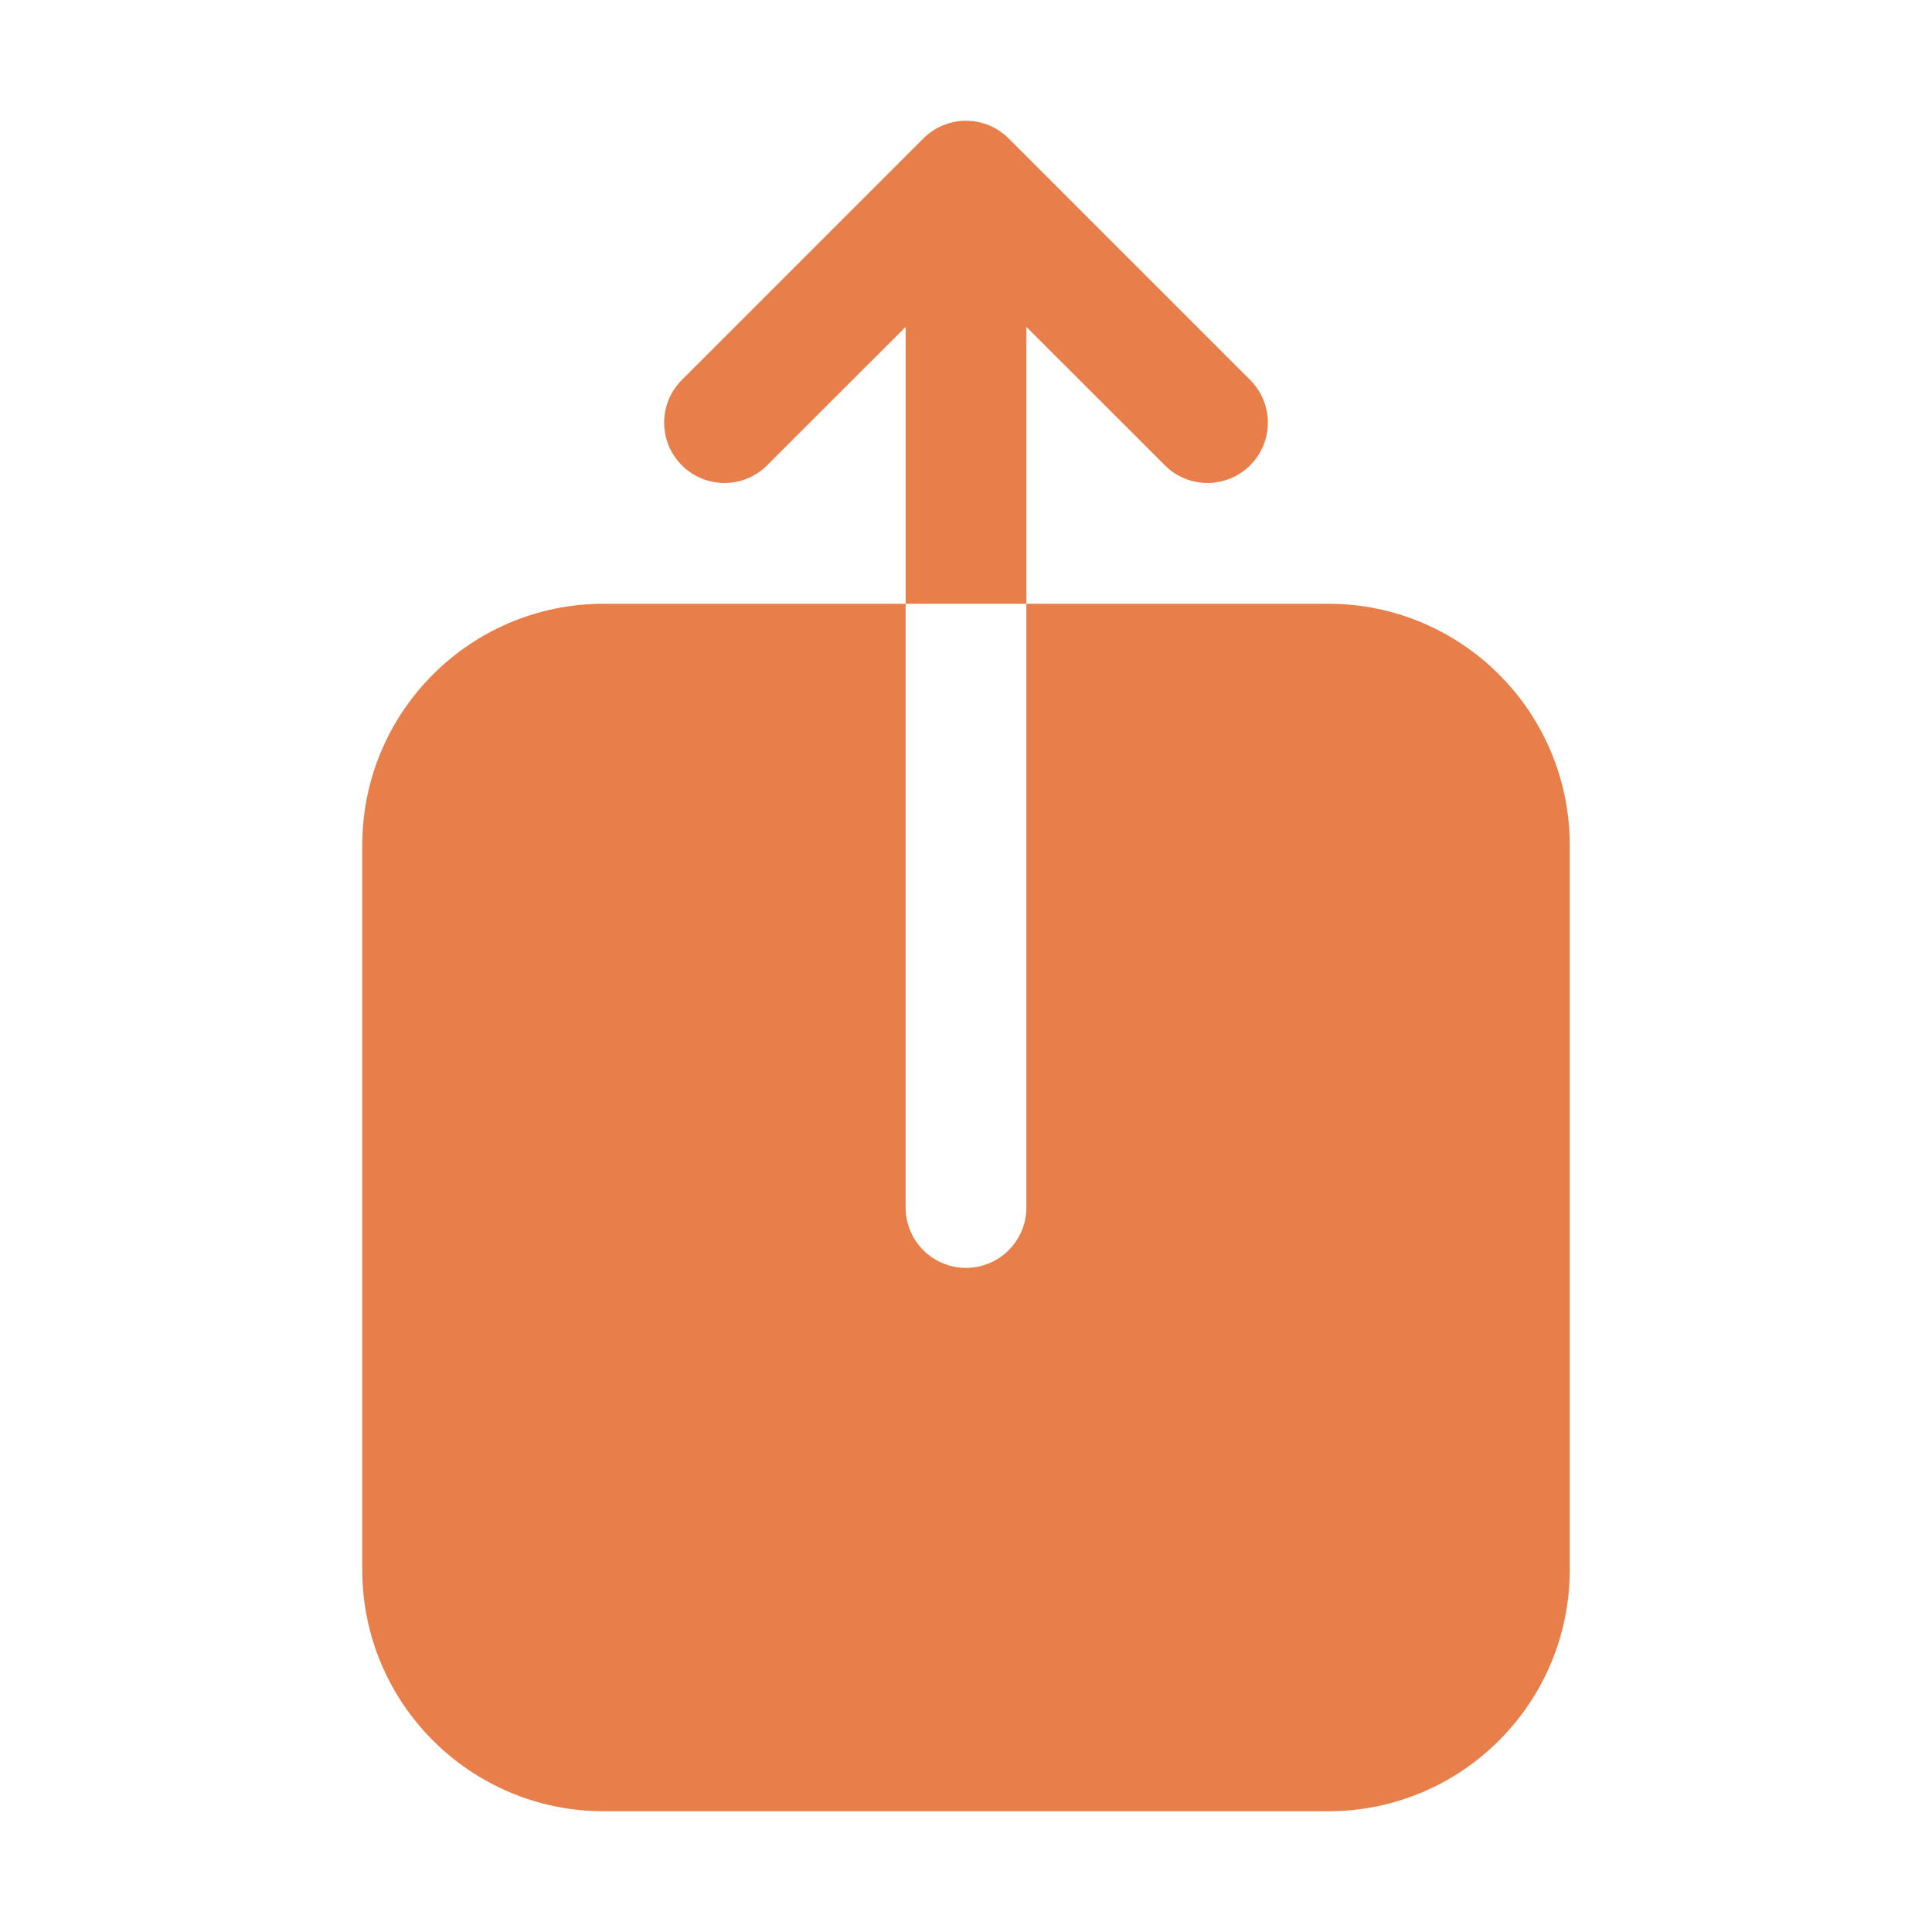
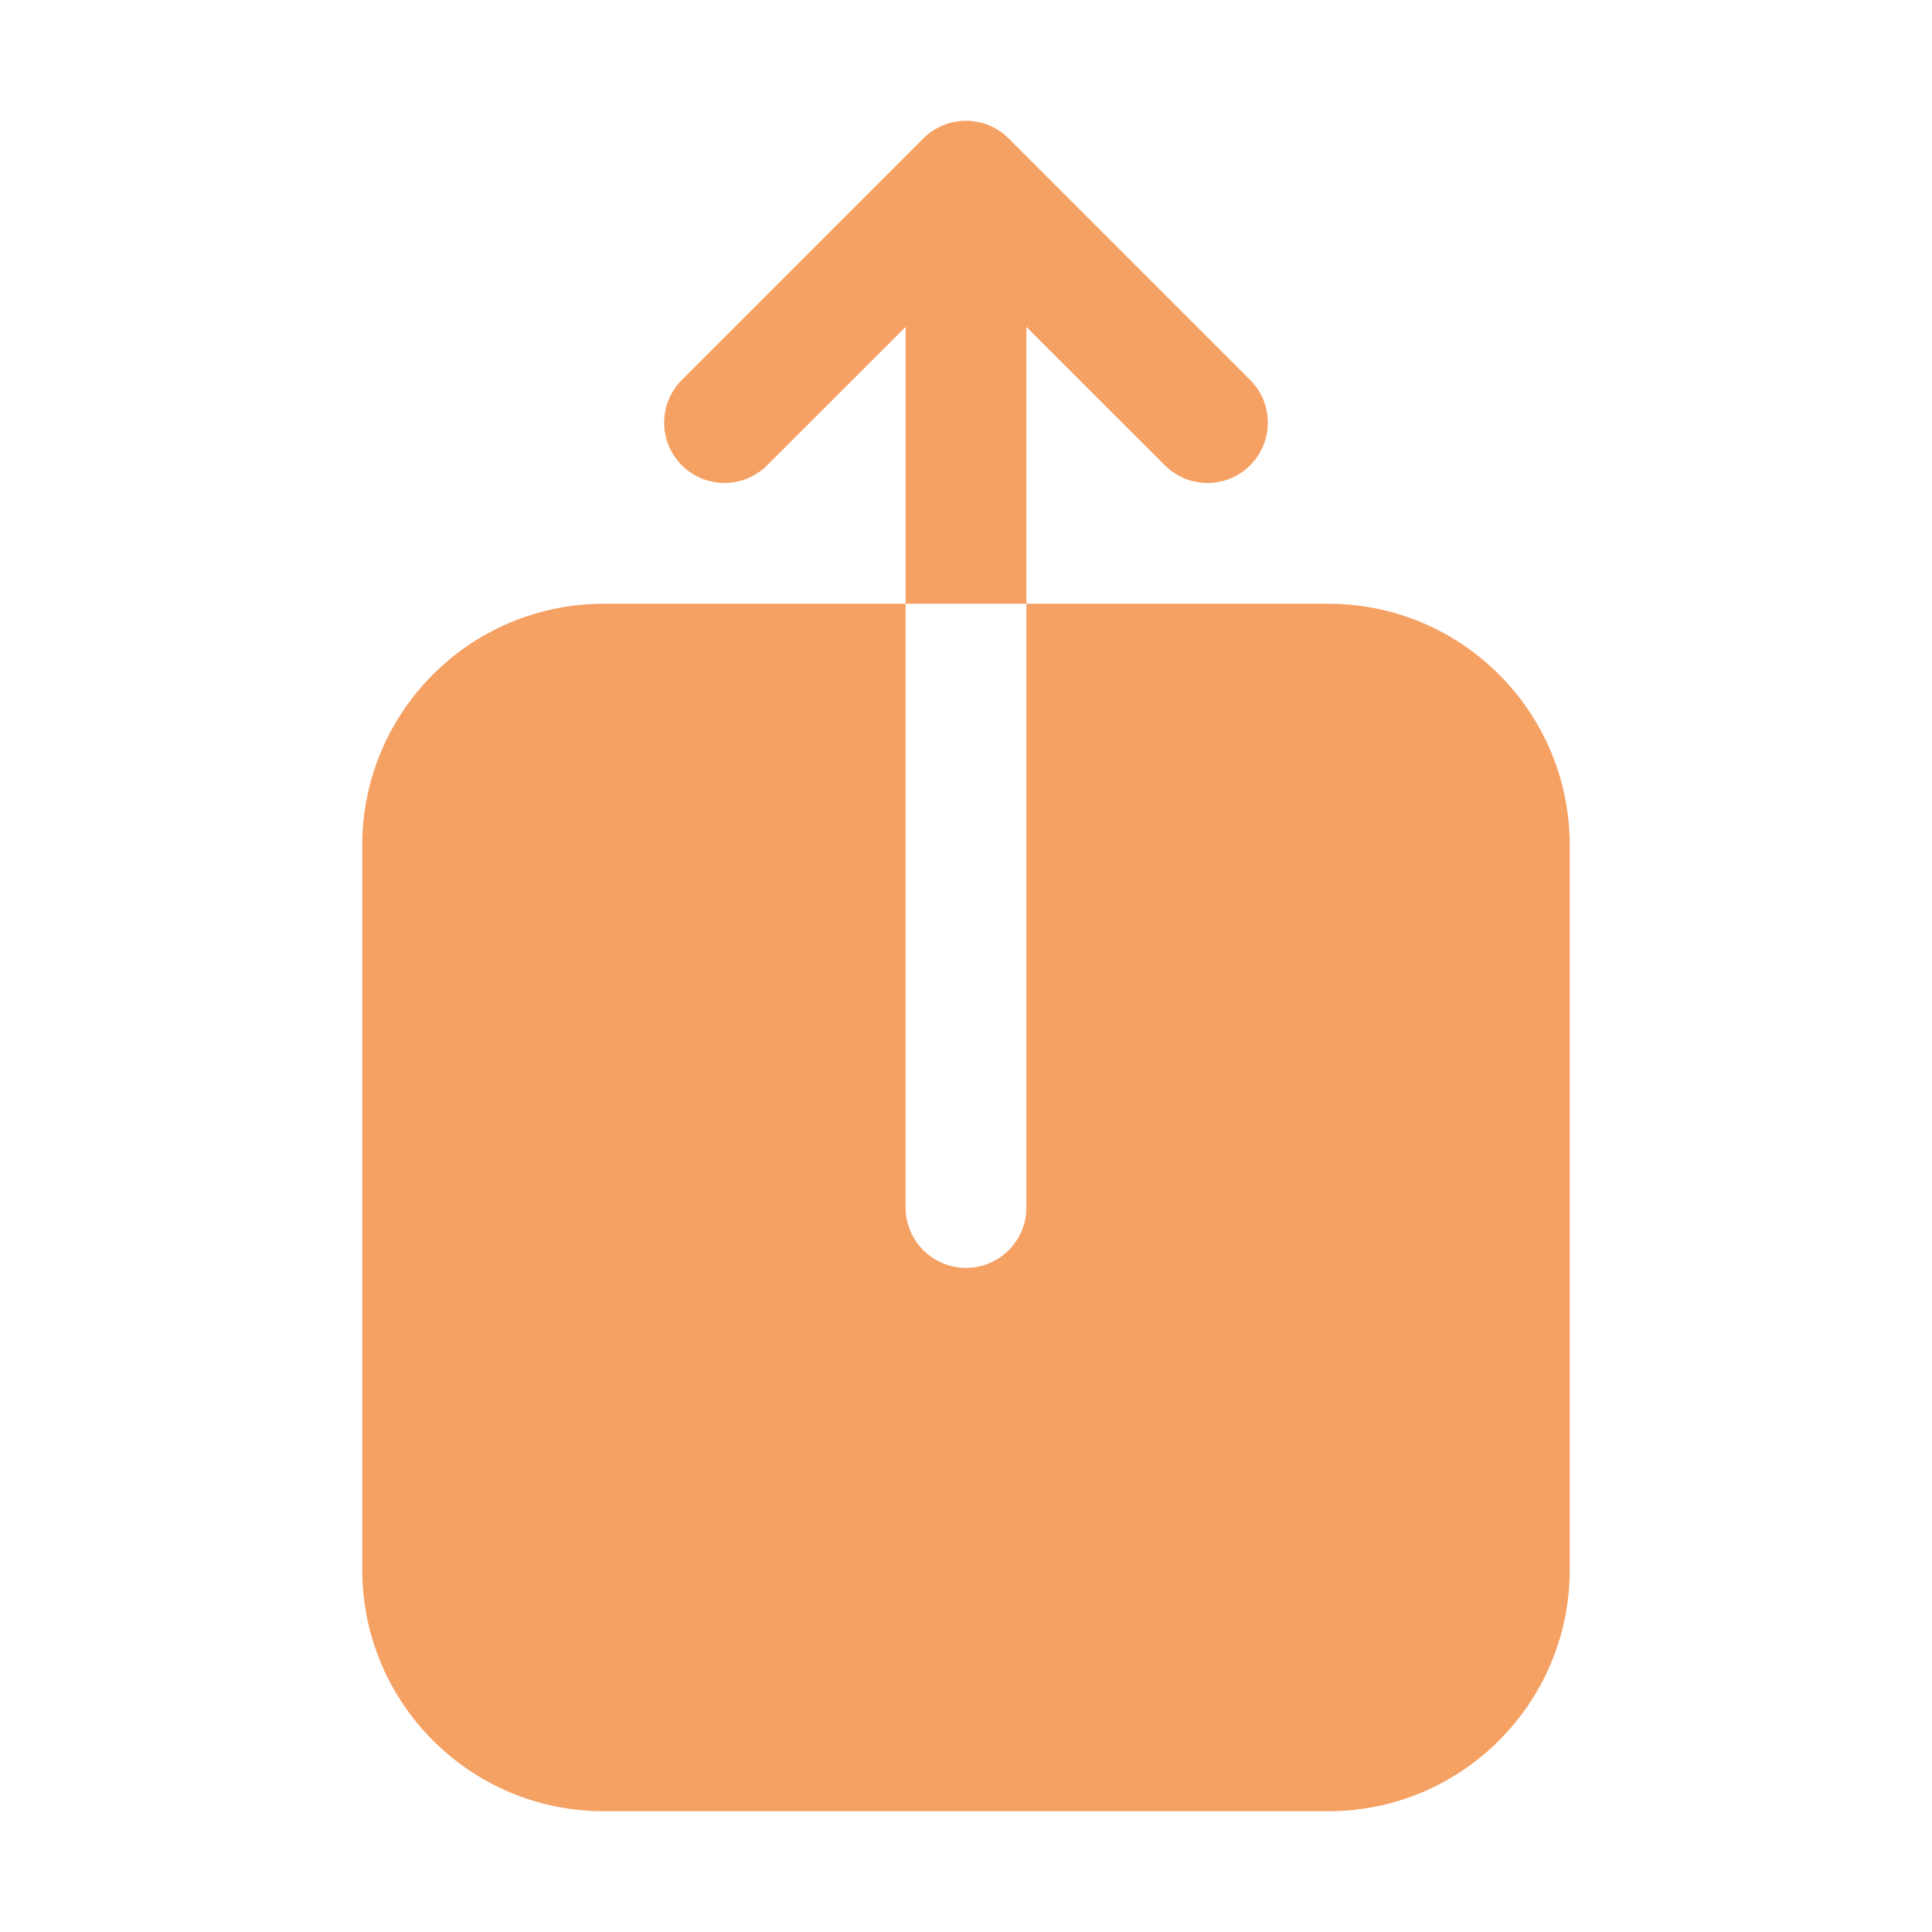
<svg xmlns="http://www.w3.org/2000/svg" width="24" height="24" viewBox="0 0 24 24" fill="none">
-   <path d="M11.47 1.72C11.763 1.427 12.237 1.427 12.53 1.72L15.53 4.72C15.823 5.013 15.823 5.487 15.53 5.78C15.237 6.073 14.763 6.073 14.47 5.78L12.75 4.061L12.75 7.5H11.25V4.061L9.53 5.78C9.237 6.073 8.763 6.073 8.47 5.78C8.177 5.487 8.177 5.013 8.47 4.72L11.47 1.72Z" fill="#e87f4a" />
-   <path d="M11.25 7.5L11.25 15C11.25 15.414 11.586 15.75 12 15.75C12.414 15.75 12.75 15.414 12.75 15V7.5H16.5C18.157 7.5 19.5 8.843 19.5 10.5V19.5C19.5 21.157 18.157 22.5 16.5 22.5H7.5C5.843 22.5 4.5 21.157 4.5 19.5V10.5C4.5 8.843 5.843 7.5 7.5 7.5H11.25Z" fill="#e87f4a" />
+   <path d="M11.47 1.72C11.763 1.427 12.237 1.427 12.53 1.72L15.53 4.72C15.823 5.013 15.823 5.487 15.53 5.78C15.237 6.073 14.763 6.073 14.47 5.78L12.75 4.061L12.75 7.5H11.25V4.061L9.53 5.78C9.237 6.073 8.763 6.073 8.47 5.78C8.177 5.487 8.177 5.013 8.47 4.72L11.47 1.72Z" fill="#f5a164" />
+   <path d="M11.25 7.5L11.25 15C11.25 15.414 11.586 15.75 12 15.75C12.414 15.75 12.75 15.414 12.75 15V7.5H16.5C18.157 7.5 19.5 8.843 19.5 10.5V19.5C19.5 21.157 18.157 22.5 16.5 22.5H7.5C5.843 22.5 4.5 21.157 4.5 19.5V10.5C4.5 8.843 5.843 7.5 7.5 7.5H11.25Z" fill="#f5a164" />
</svg>
